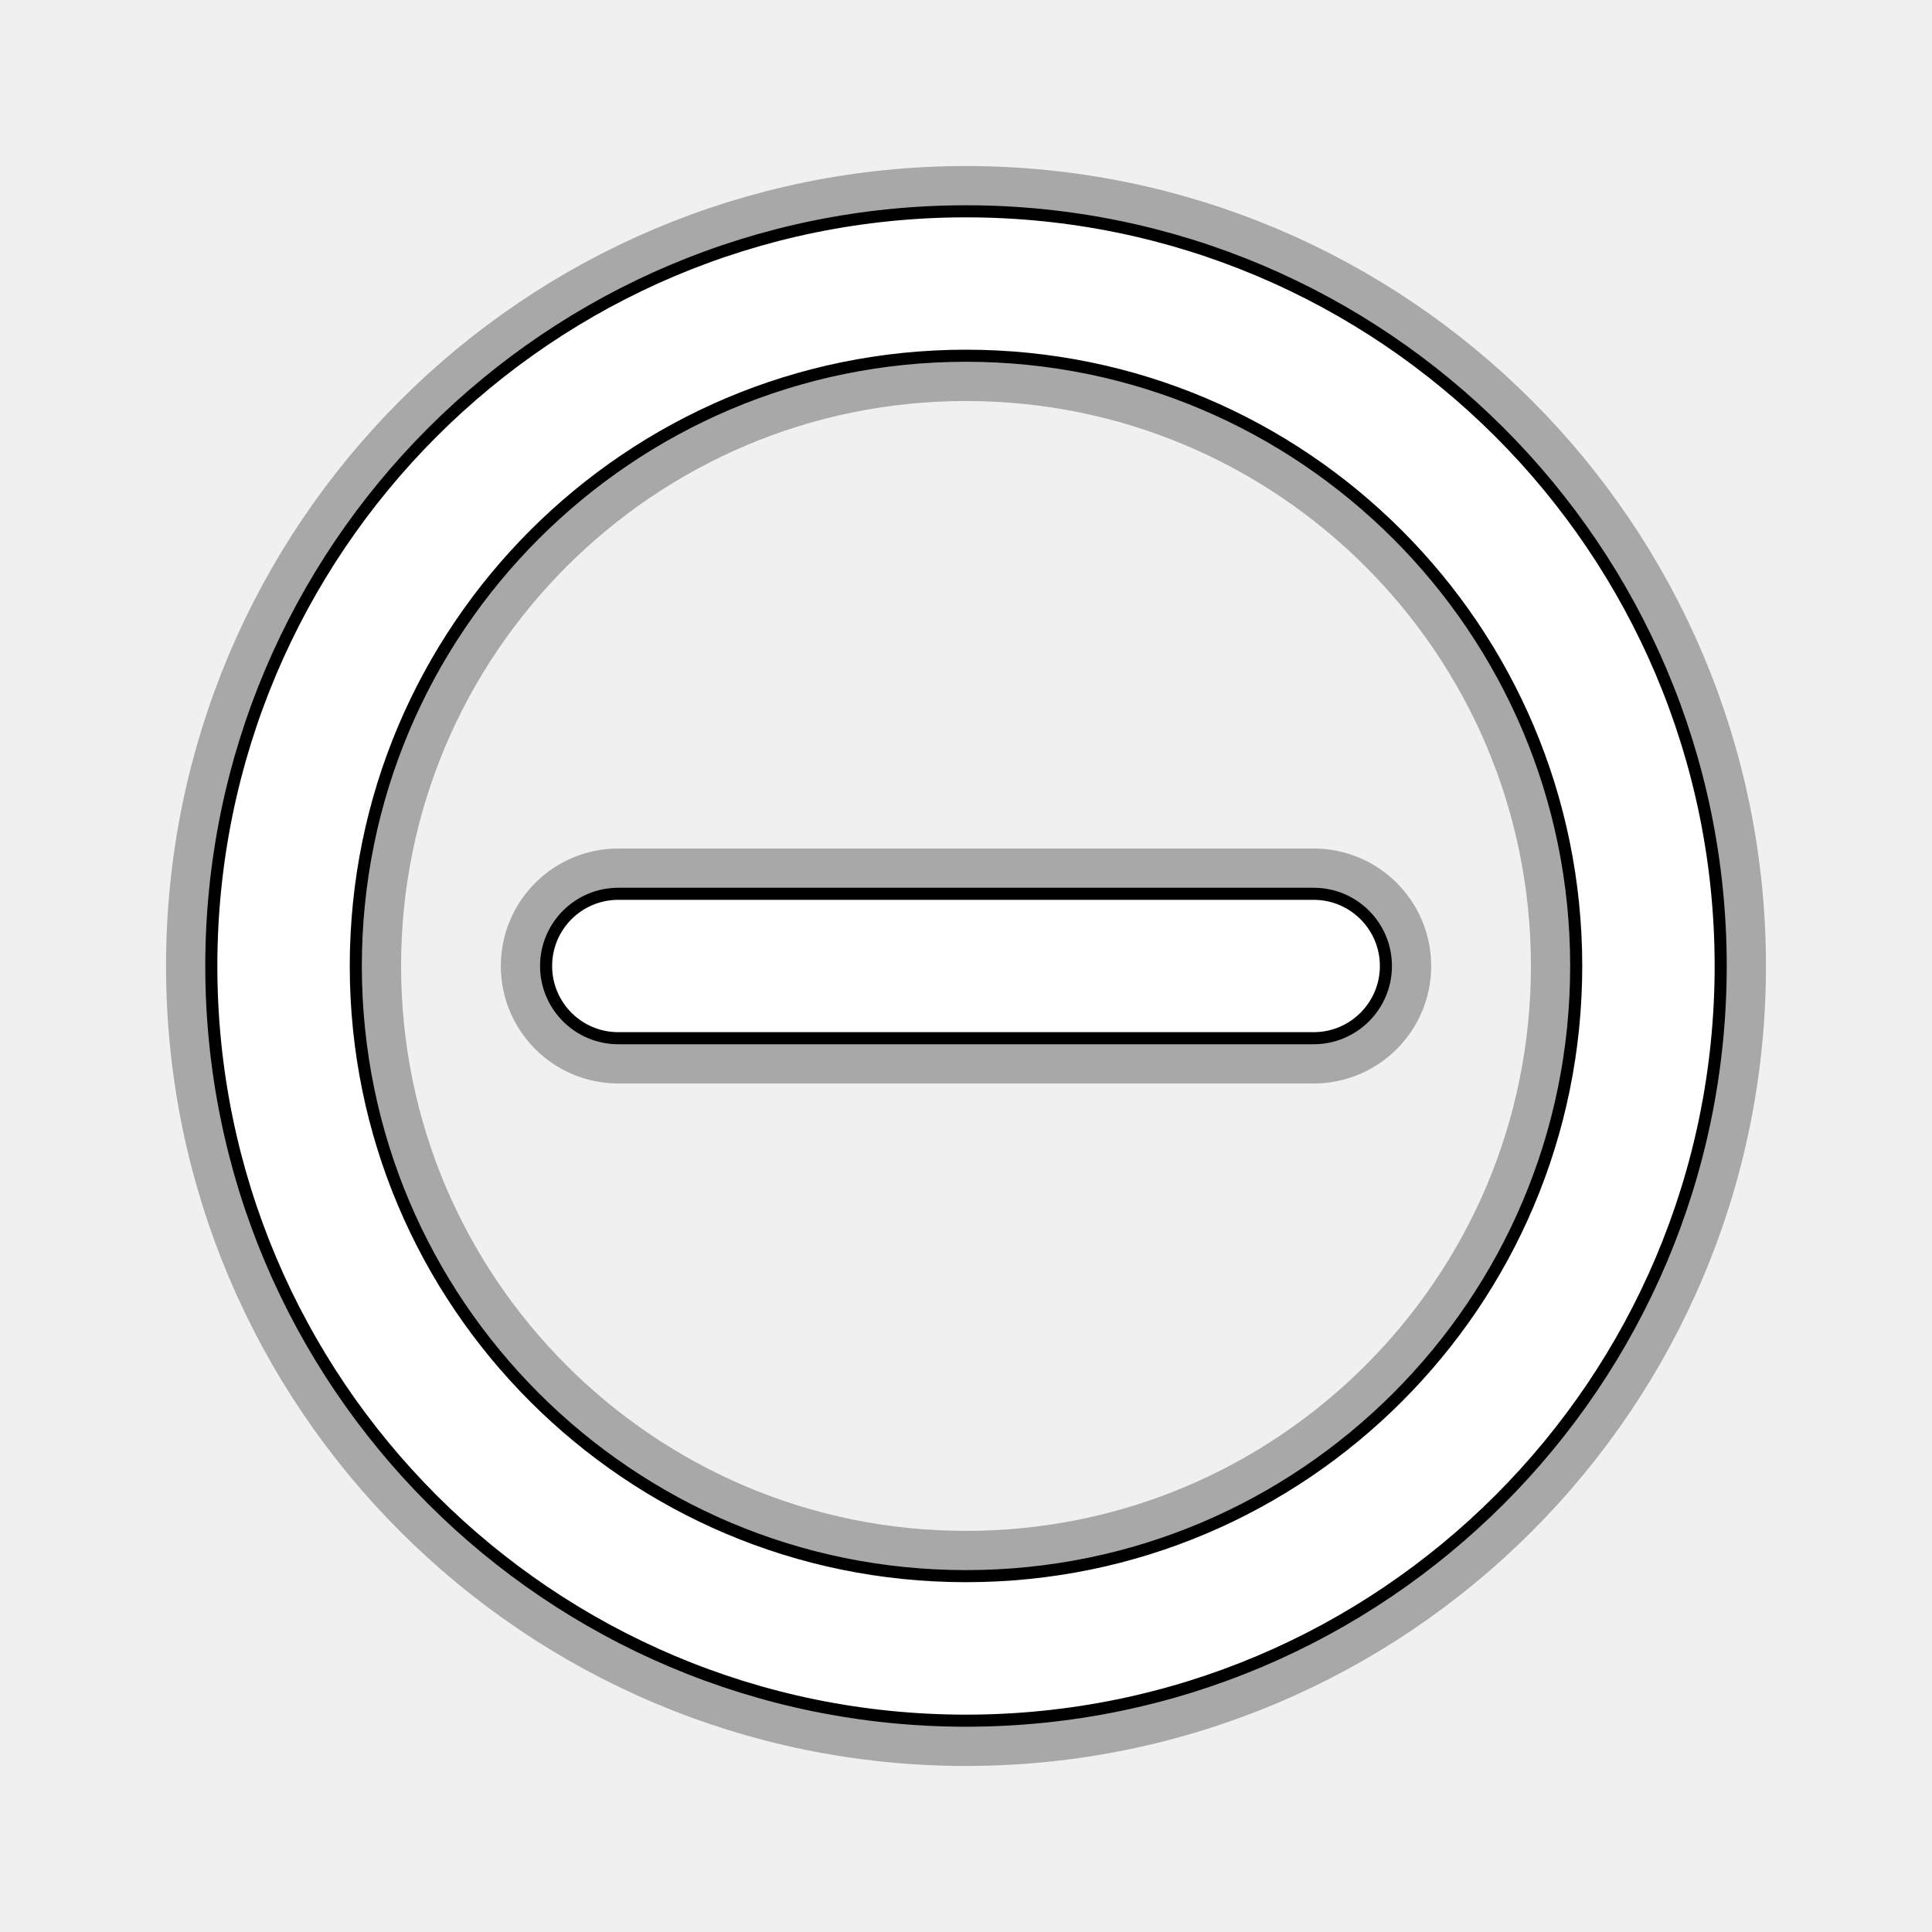
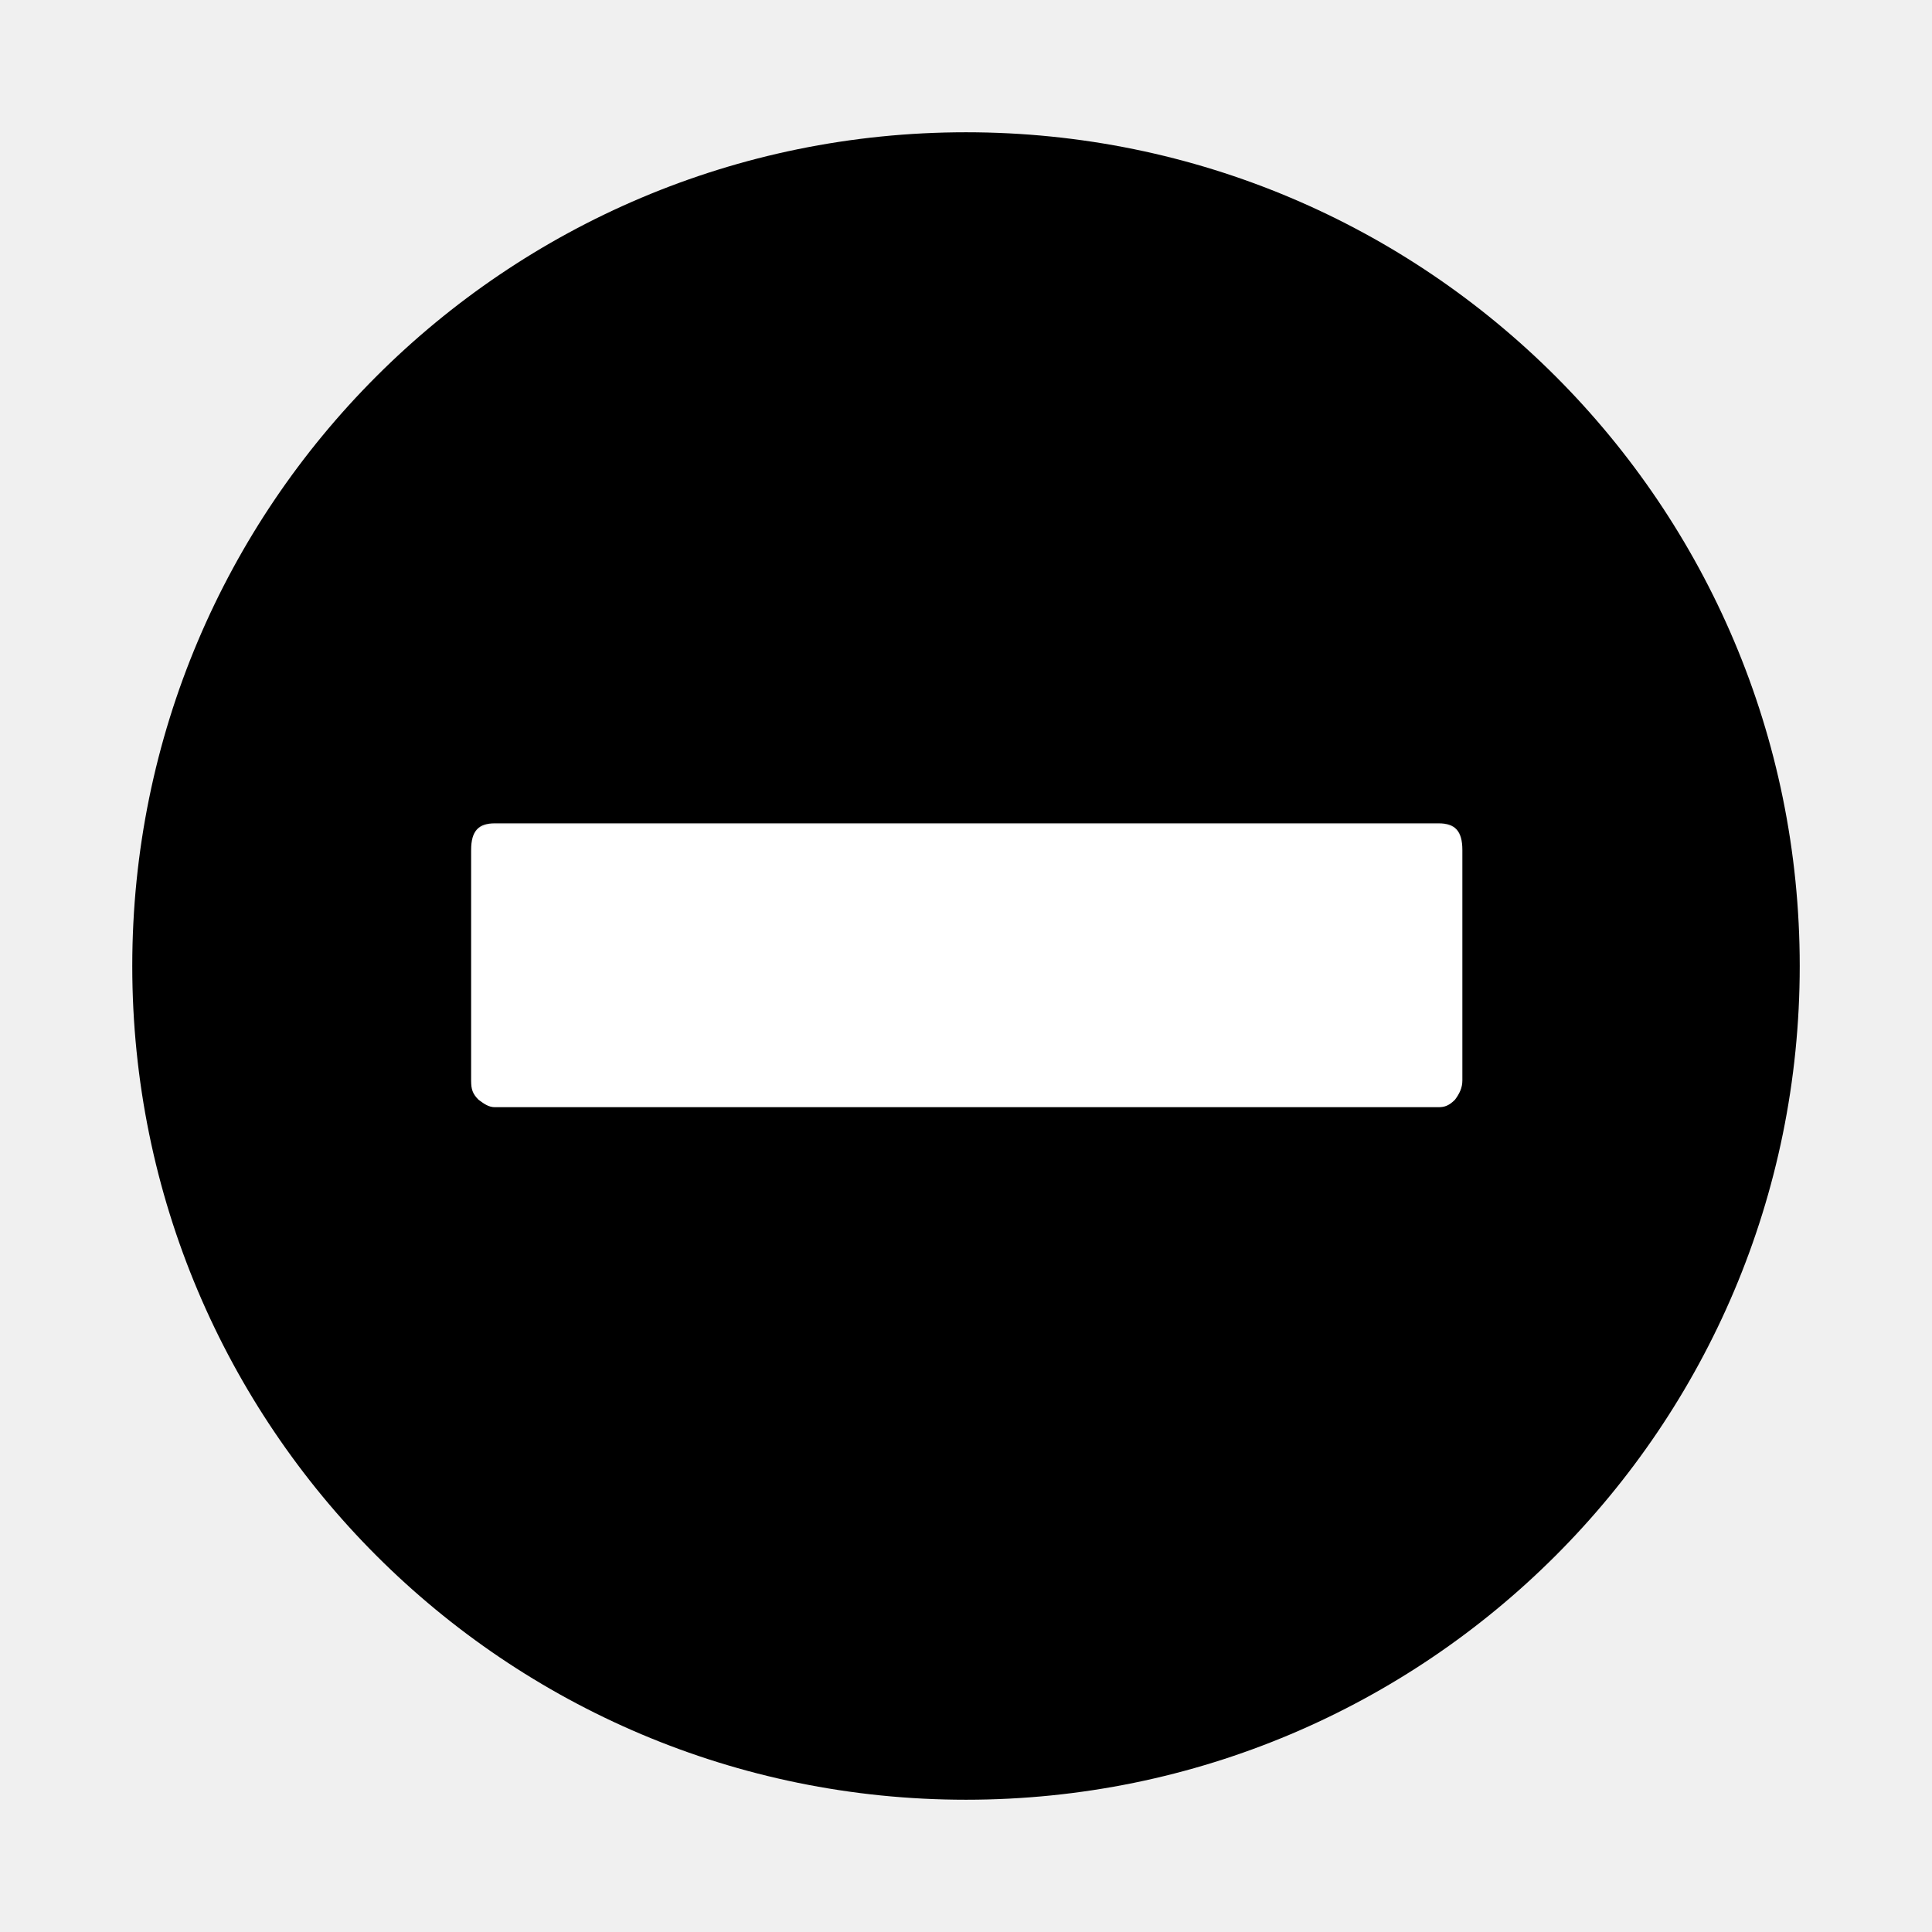
- <svg xmlns="http://www.w3.org/2000/svg" version="1.1" baseProfile="basic" id="Layer_1" x="0px" y="0px" width="32px" height="32px" viewBox="0 0 32 32" xml:space="preserve">
-   <g opacity="0.4">
-     <path stroke="#3C3C3C" stroke-width="1.5" d="M21.758,14.804H10.241c-0.66,0-1.196,0.535-1.196,1.196c0,0.661,0.536,1.196,1.196,1.196h11.517    c0.661,0,1.197-0.536,1.197-1.196C22.955,15.339,22.419,14.804,21.758,14.804z M16,3.5C9.096,3.5,3.5,9.096,3.5,16    c0,6.903,5.596,12.499,12.5,12.5c6.903-0.001,12.499-5.597,12.5-12.5C28.499,9.096,22.903,3.5,16,3.5z M23.146,23.146    c-1.832,1.831-4.352,2.96-7.146,2.96s-5.314-1.129-7.146-2.96C7.022,21.314,5.894,18.795,5.893,16    c0.001-2.795,1.129-5.314,2.961-7.147c1.833-1.831,4.352-2.96,7.146-2.961c2.795,0.001,5.313,1.13,7.146,2.961    c1.832,1.833,2.96,4.352,2.961,7.147C26.106,18.795,24.979,21.314,23.146,23.146z" />
-   </g>
-   <g>
-     <path fill="#FFFFFF" stroke="#000000" stroke-width="0.2" d="M21.758,14.804H10.241c-0.66,0-1.196,0.535-1.196,1.196c0,0.661,0.536,1.196,1.196,1.196h11.517    c0.661,0,1.197-0.536,1.197-1.196C22.955,15.339,22.419,14.804,21.758,14.804z M16,3.5C9.096,3.5,3.5,9.096,3.5,16    c0,6.903,5.596,12.499,12.5,12.5c6.903-0.001,12.499-5.597,12.5-12.5C28.499,9.096,22.903,3.5,16,3.5z M23.146,23.146    c-1.832,1.831-4.352,2.96-7.146,2.96s-5.314-1.129-7.146-2.96C7.022,21.314,5.894,18.795,5.893,16    c0.001-2.795,1.129-5.314,2.961-7.147c1.833-1.831,4.352-2.96,7.146-2.961c2.795,0.001,5.313,1.13,7.146,2.961    c1.832,1.833,2.96,4.352,2.961,7.147C26.106,18.795,24.979,21.314,23.146,23.146z" />
-   </g>
+ <svg xmlns="http://www.w3.org/2000/svg" version="1.1" baseProfile="tiny" id="Layer_1" x="0px" y="0px" viewBox="-240 332 130 130" xml:space="preserve">
+   <path fill="#FFFFFF" d="M-143.2,387.5c1.1,0,1.6,0.5,1.6,1.8v15.5c0,0.5-0.2,0.9-0.5,1.3c-0.4,0.4-0.7,0.5-1.1,0.5h-63.5  c-0.4,0-0.7-0.2-1.1-0.5c-0.4-0.4-0.5-0.7-0.5-1.3v-15.5c0-1.3,0.5-1.8,1.6-1.8H-143.2z" />
+   <path fill="#000000" d="M-175,340.9c-31,0-56.1,25.1-56.1,56.1s25.1,56.1,56.1,56.1s56.1-25.1,56.1-56.1S-144,340.9-175,340.9z   M-141.6,404.7c0,0.5-0.2,0.9-0.5,1.3c-0.4,0.4-0.7,0.5-1.1,0.5h-63.5c-0.4,0-0.7-0.2-1.1-0.5c-0.4-0.4-0.5-0.7-0.5-1.3v-15.5  c0-1.3,0.5-1.8,1.6-1.8h63.5c1.1,0,1.6,0.5,1.6,1.8V404.7z" />
</svg>
